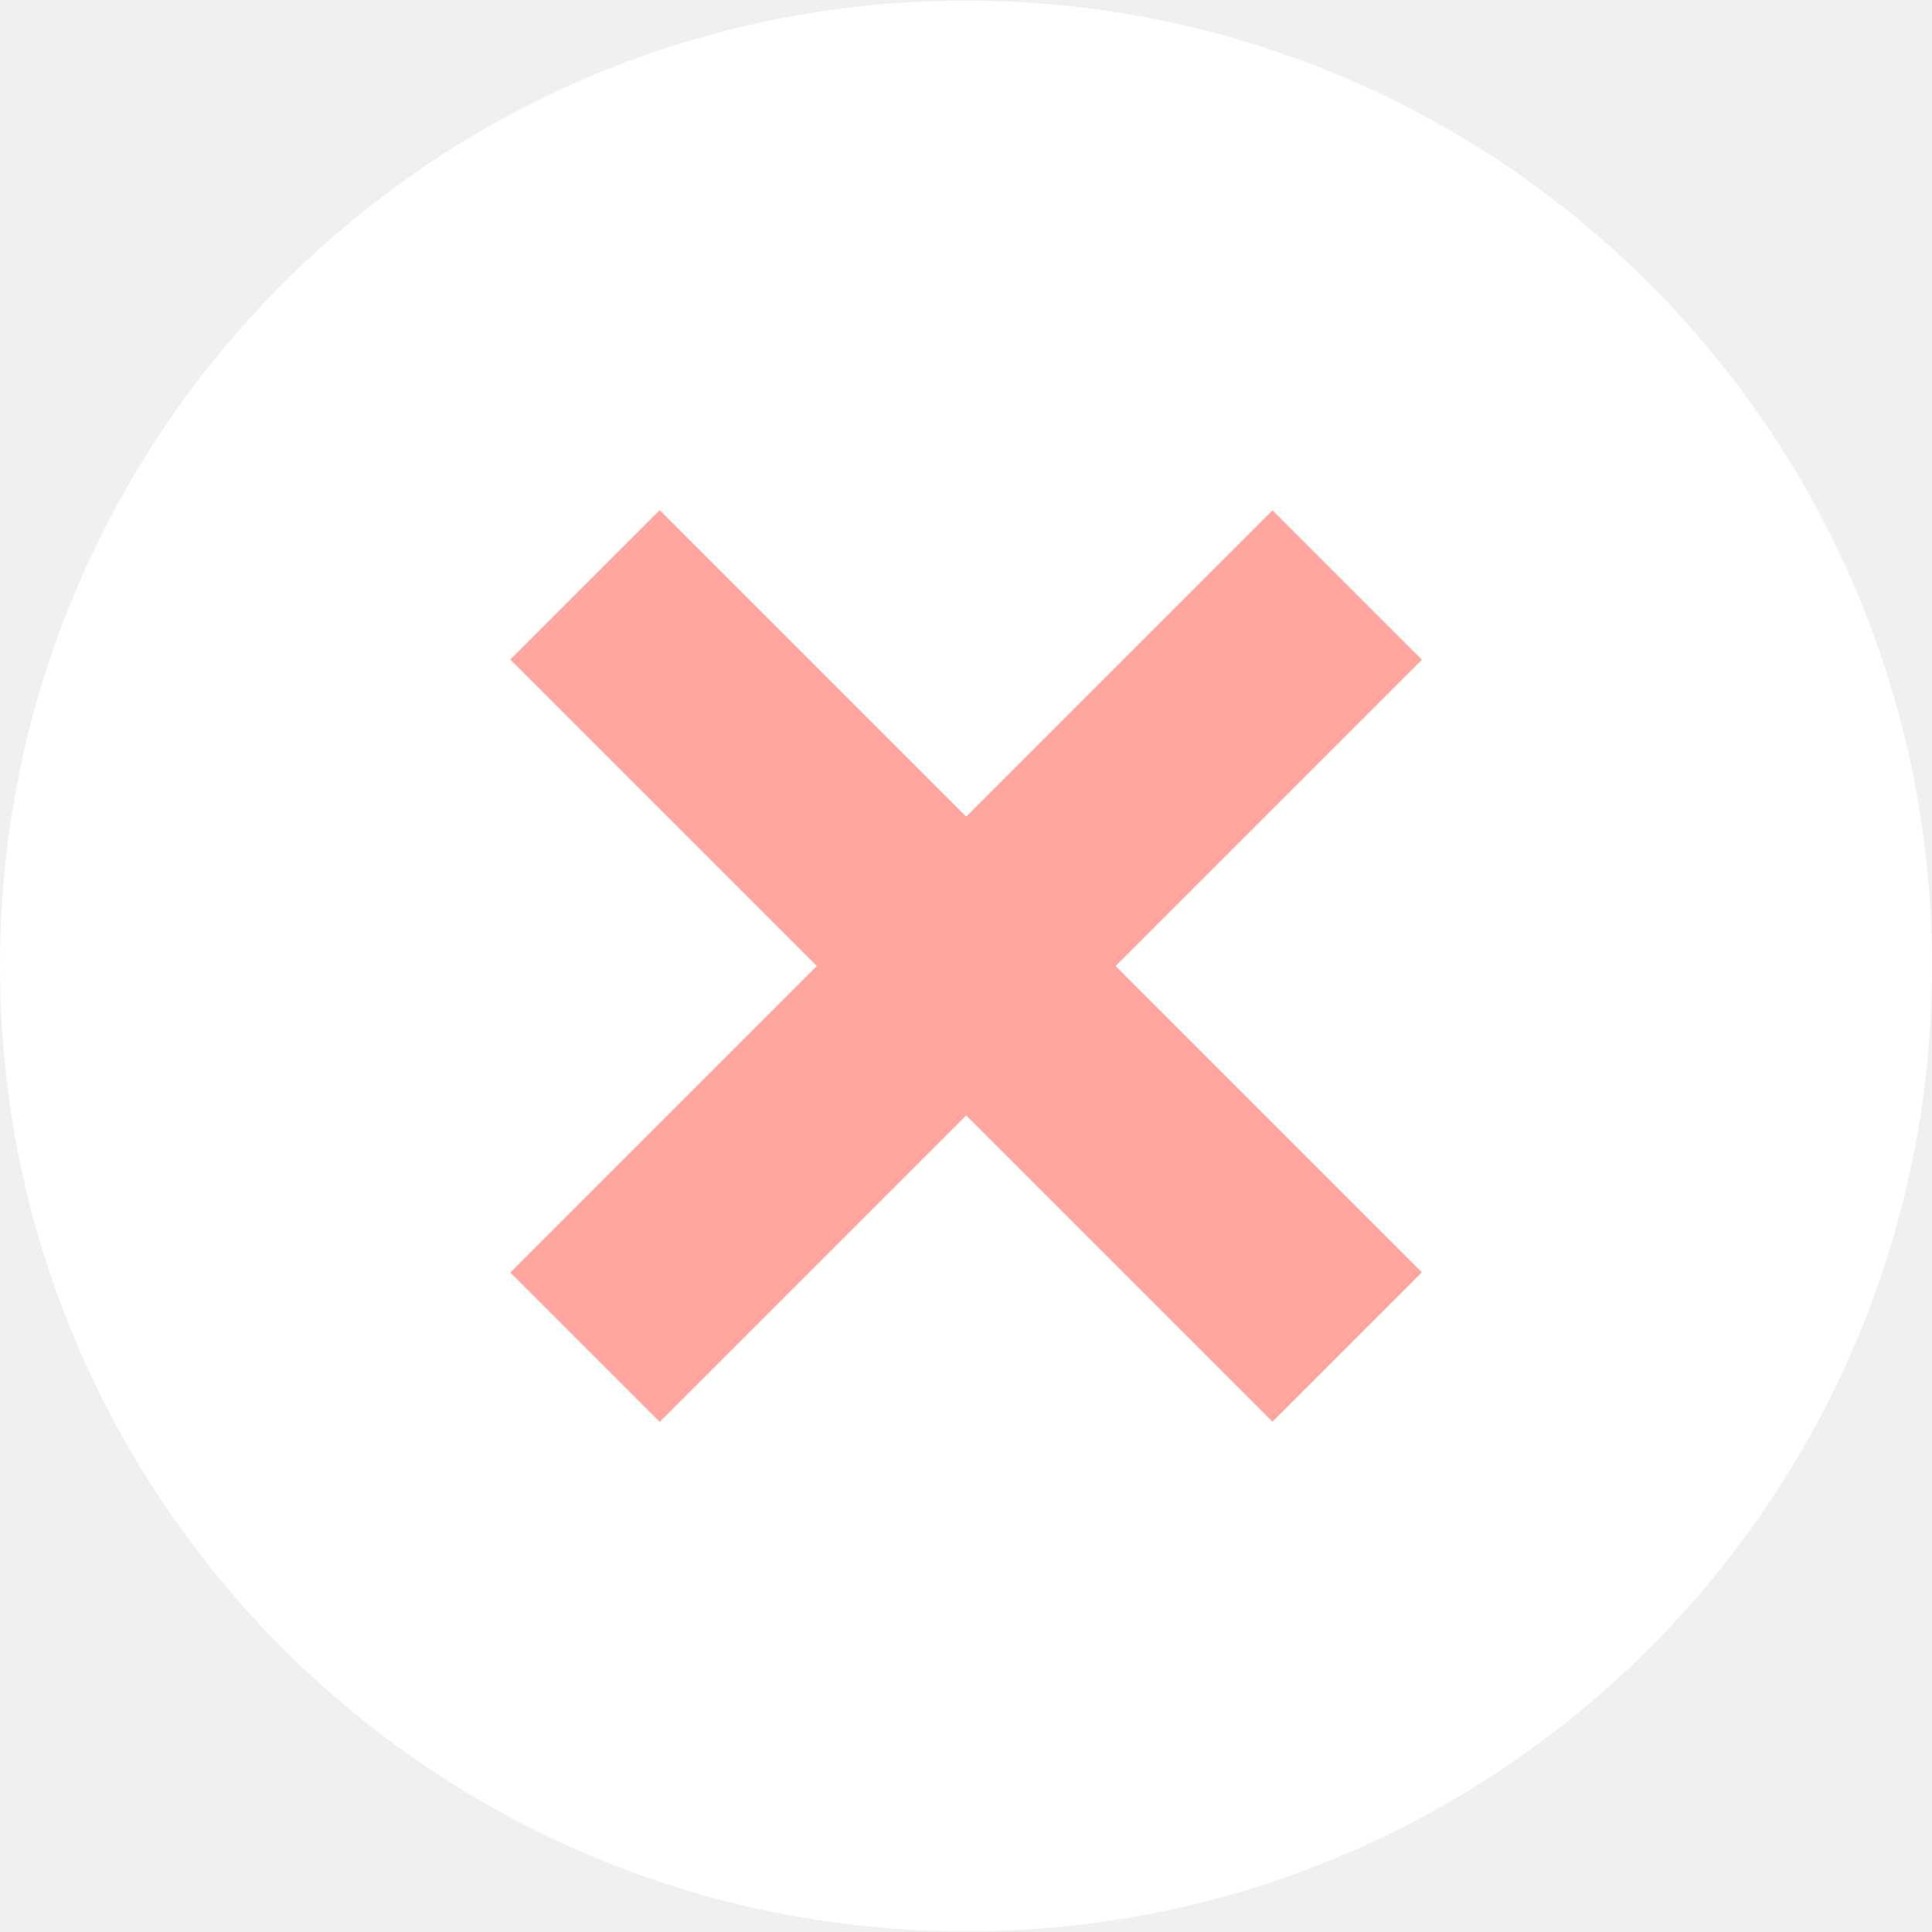
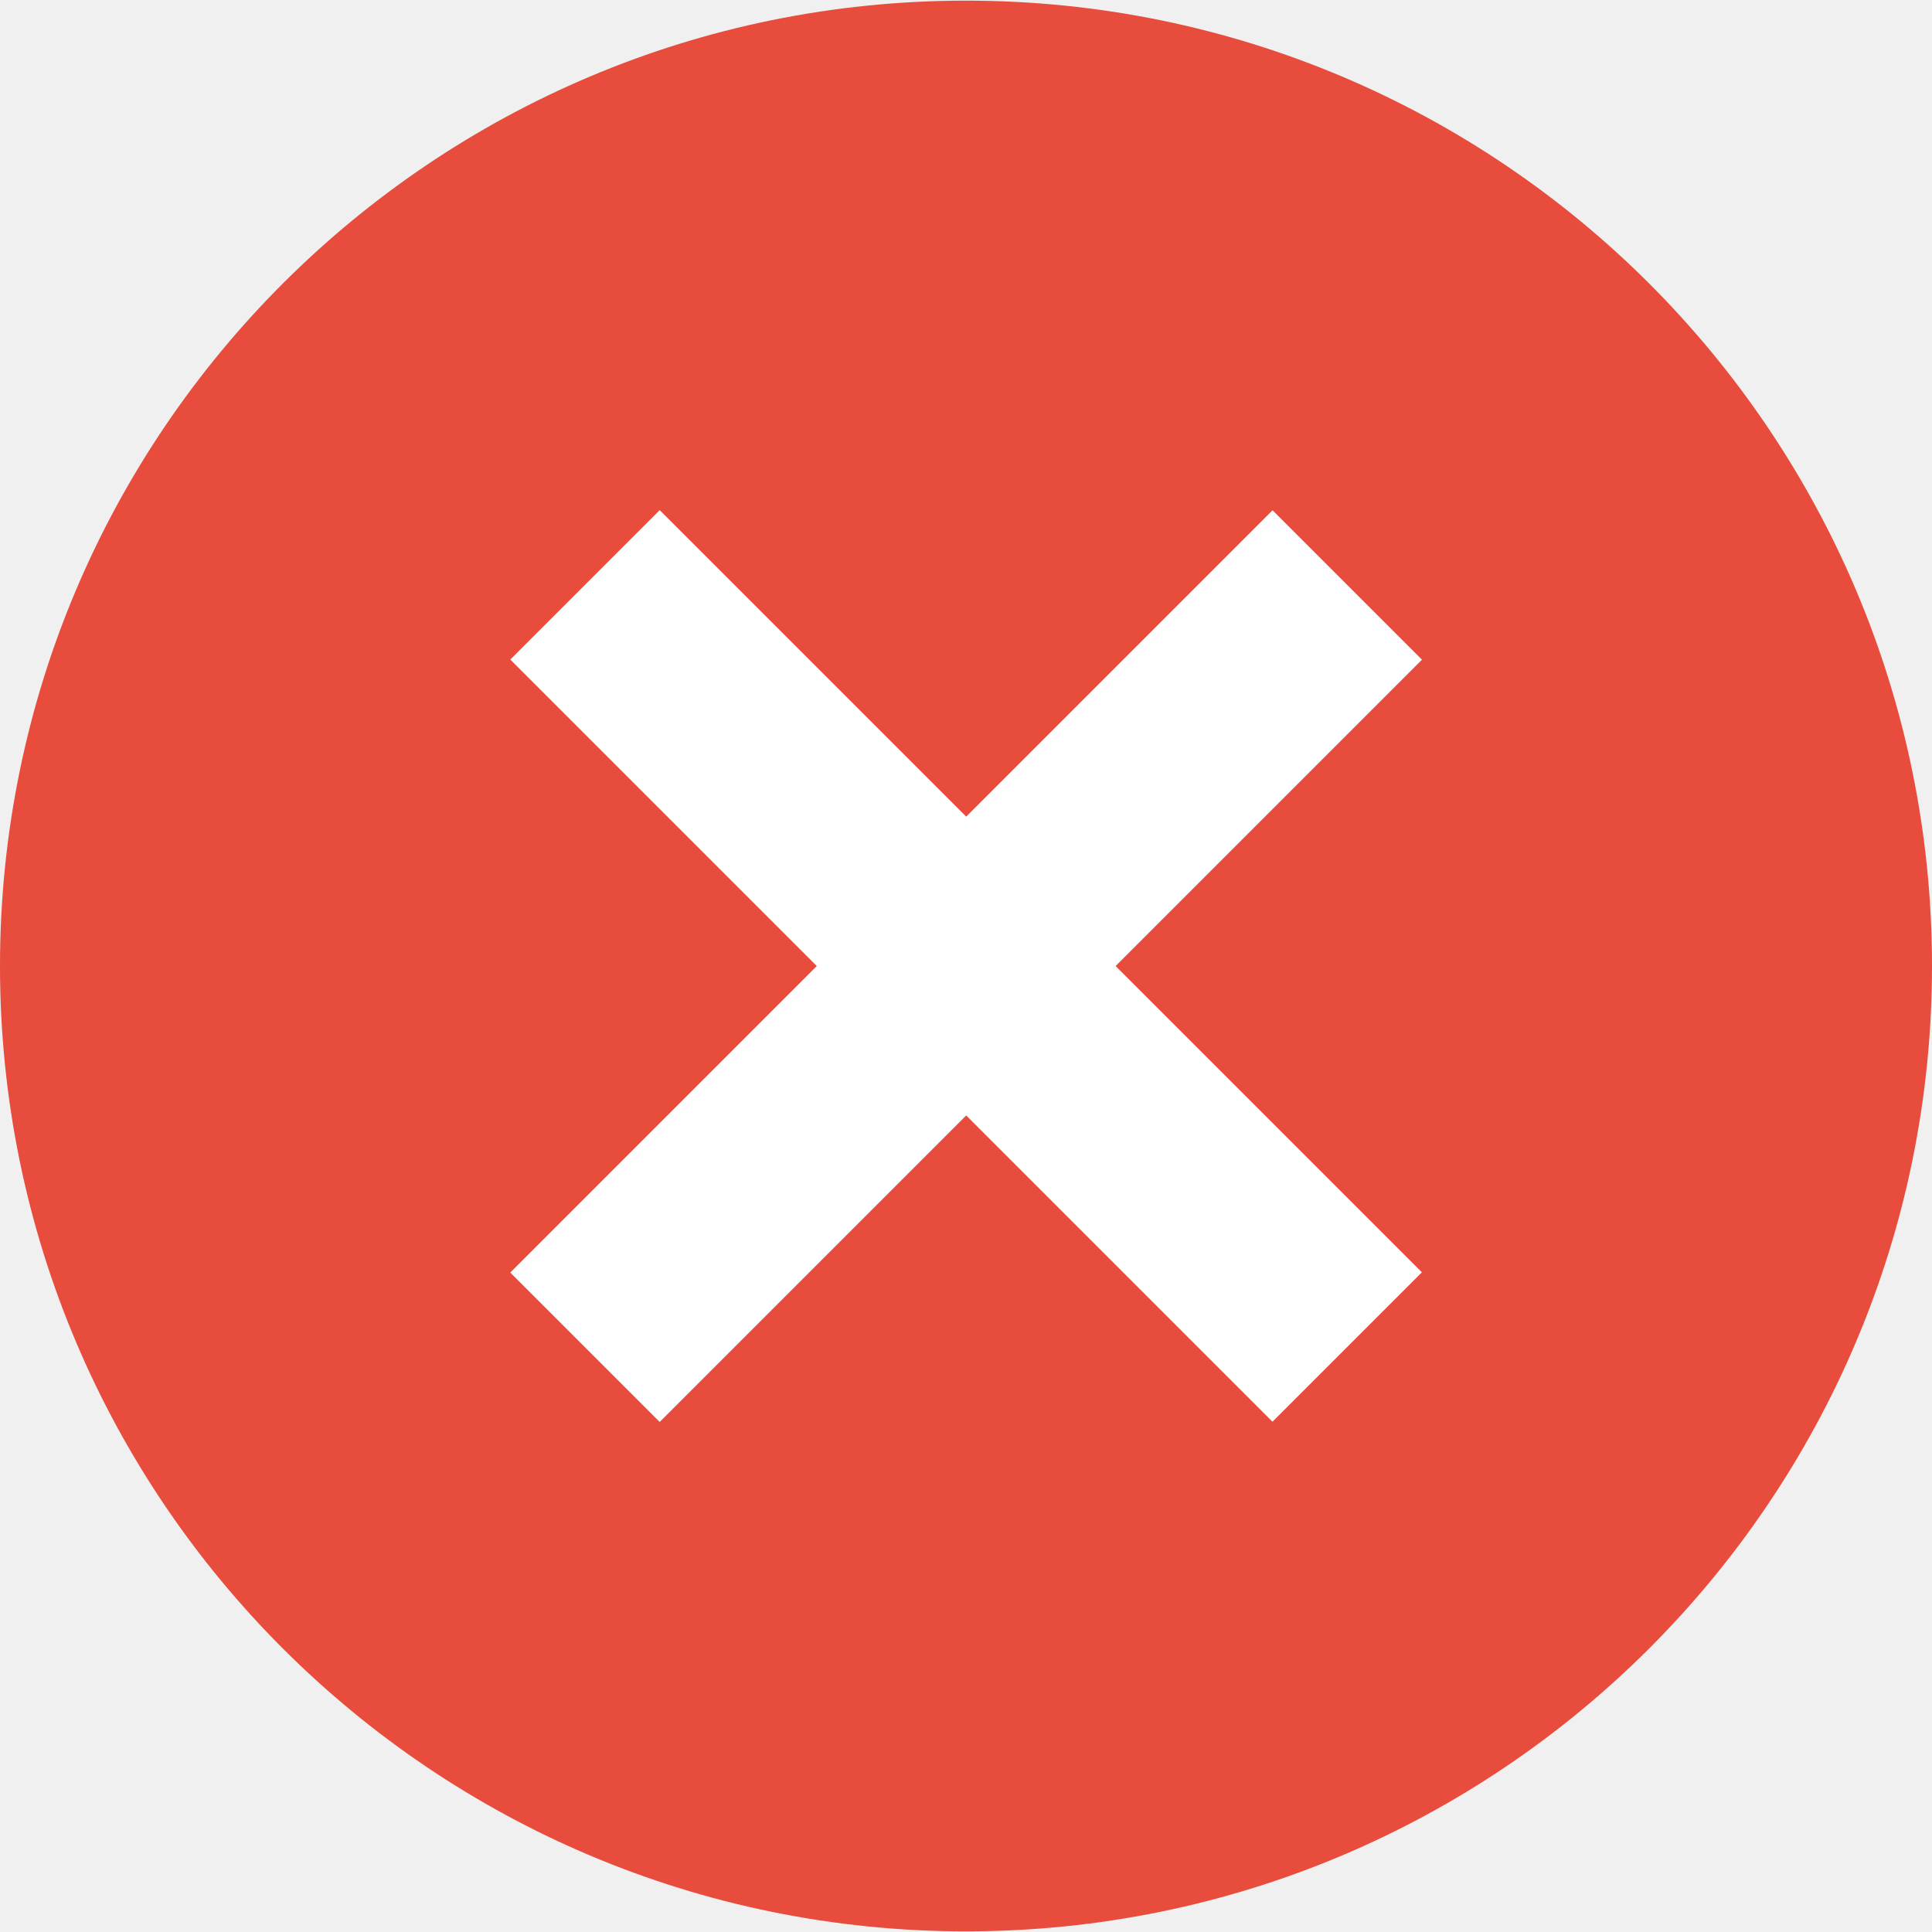
<svg xmlns="http://www.w3.org/2000/svg" width="24" height="24" viewBox="0 0 24 24" fill="none">
-   <path d="M12 23.992C18.627 23.992 24 18.623 24 12C24 5.377 18.627 0.008 12 0.008C5.373 0.008 0 5.377 0 12C0 18.623 5.373 23.992 12 23.992Z" fill="white" />
-   <path d="M15.807 17.661L17.663 15.805L8.195 6.337L6.339 8.193L15.807 17.661Z" fill="#FFA69F" />
-   <path d="M8.195 17.664L17.664 8.195L15.808 6.339L6.339 15.808L8.195 17.664Z" fill="#FFA69F" />
+   <path d="M12 23.992C18.627 23.992 24 18.623 24 12C24 5.377 18.627 0.008 12 0.008C5.373 0.008 0 5.377 0 12C0 18.623 5.373 23.992 12 23.992Z" fill="#e74c3c" />
+   <path d="M15.807 17.661L17.663 15.805L8.195 6.337L6.339 8.193L15.807 17.661Z" fill="white" />
+   <path d="M8.195 17.664L17.664 8.195L15.808 6.339L6.339 15.808L8.195 17.664Z" fill="white" />
</svg>
